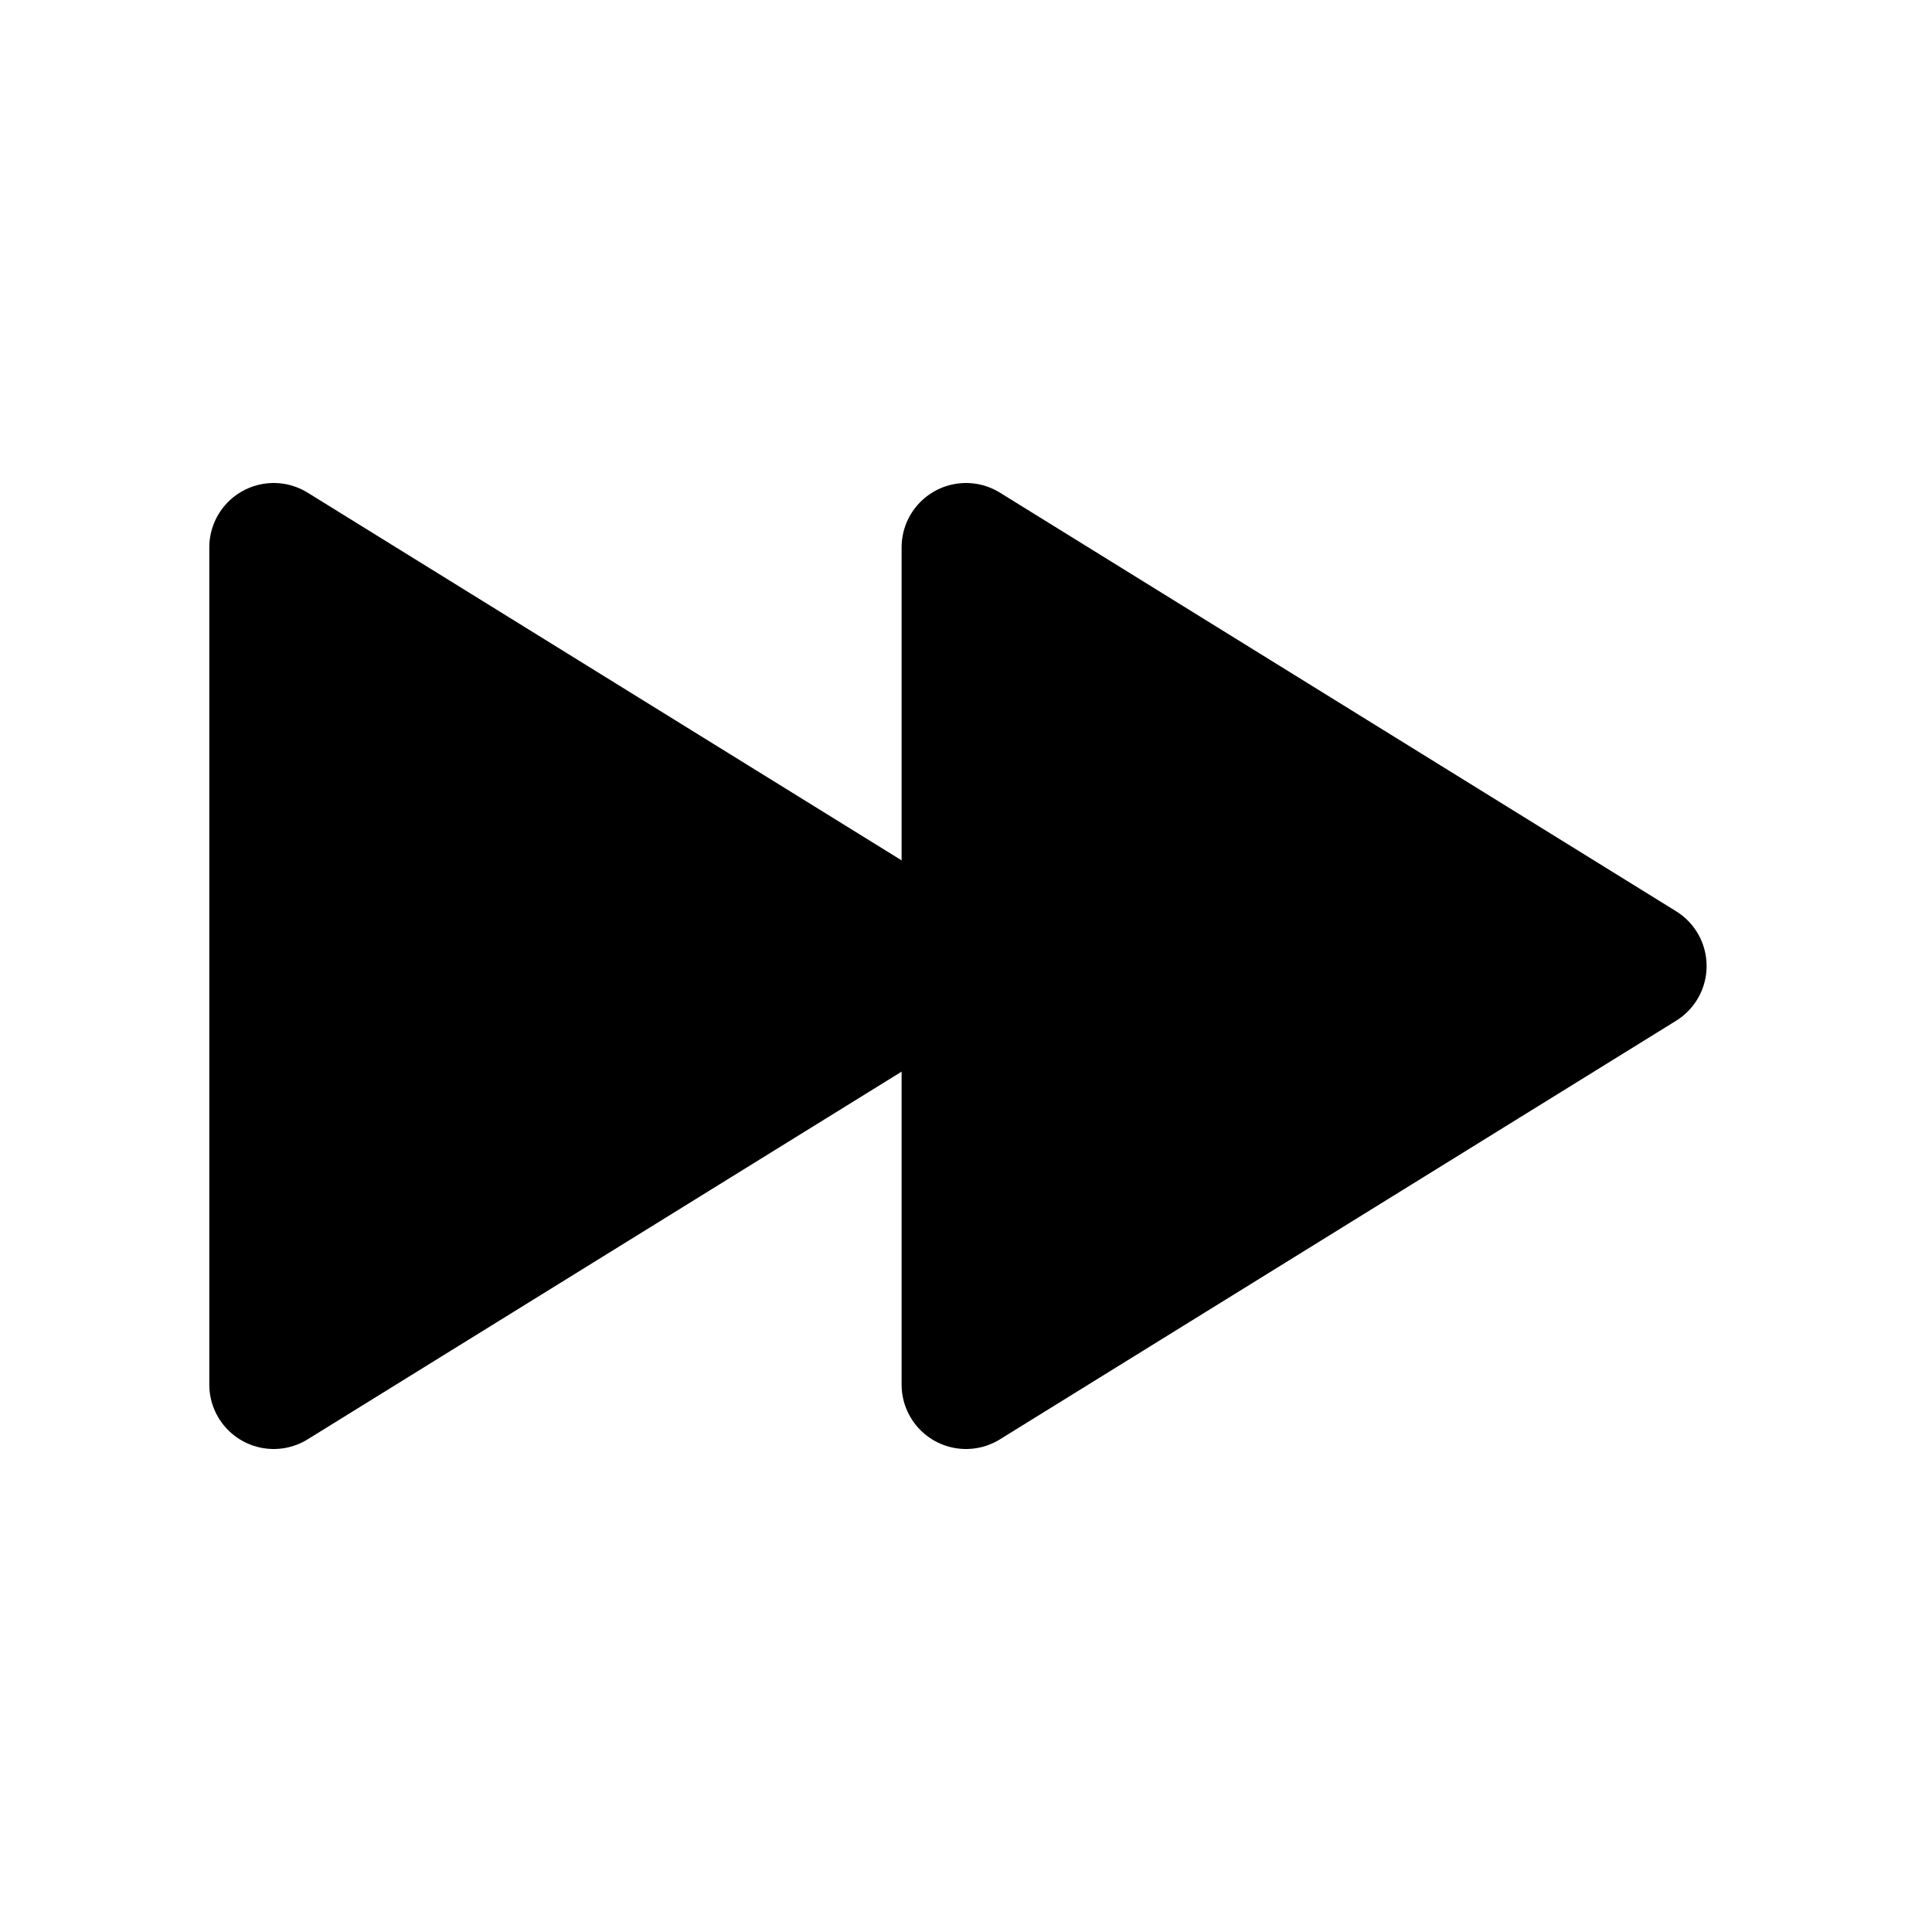
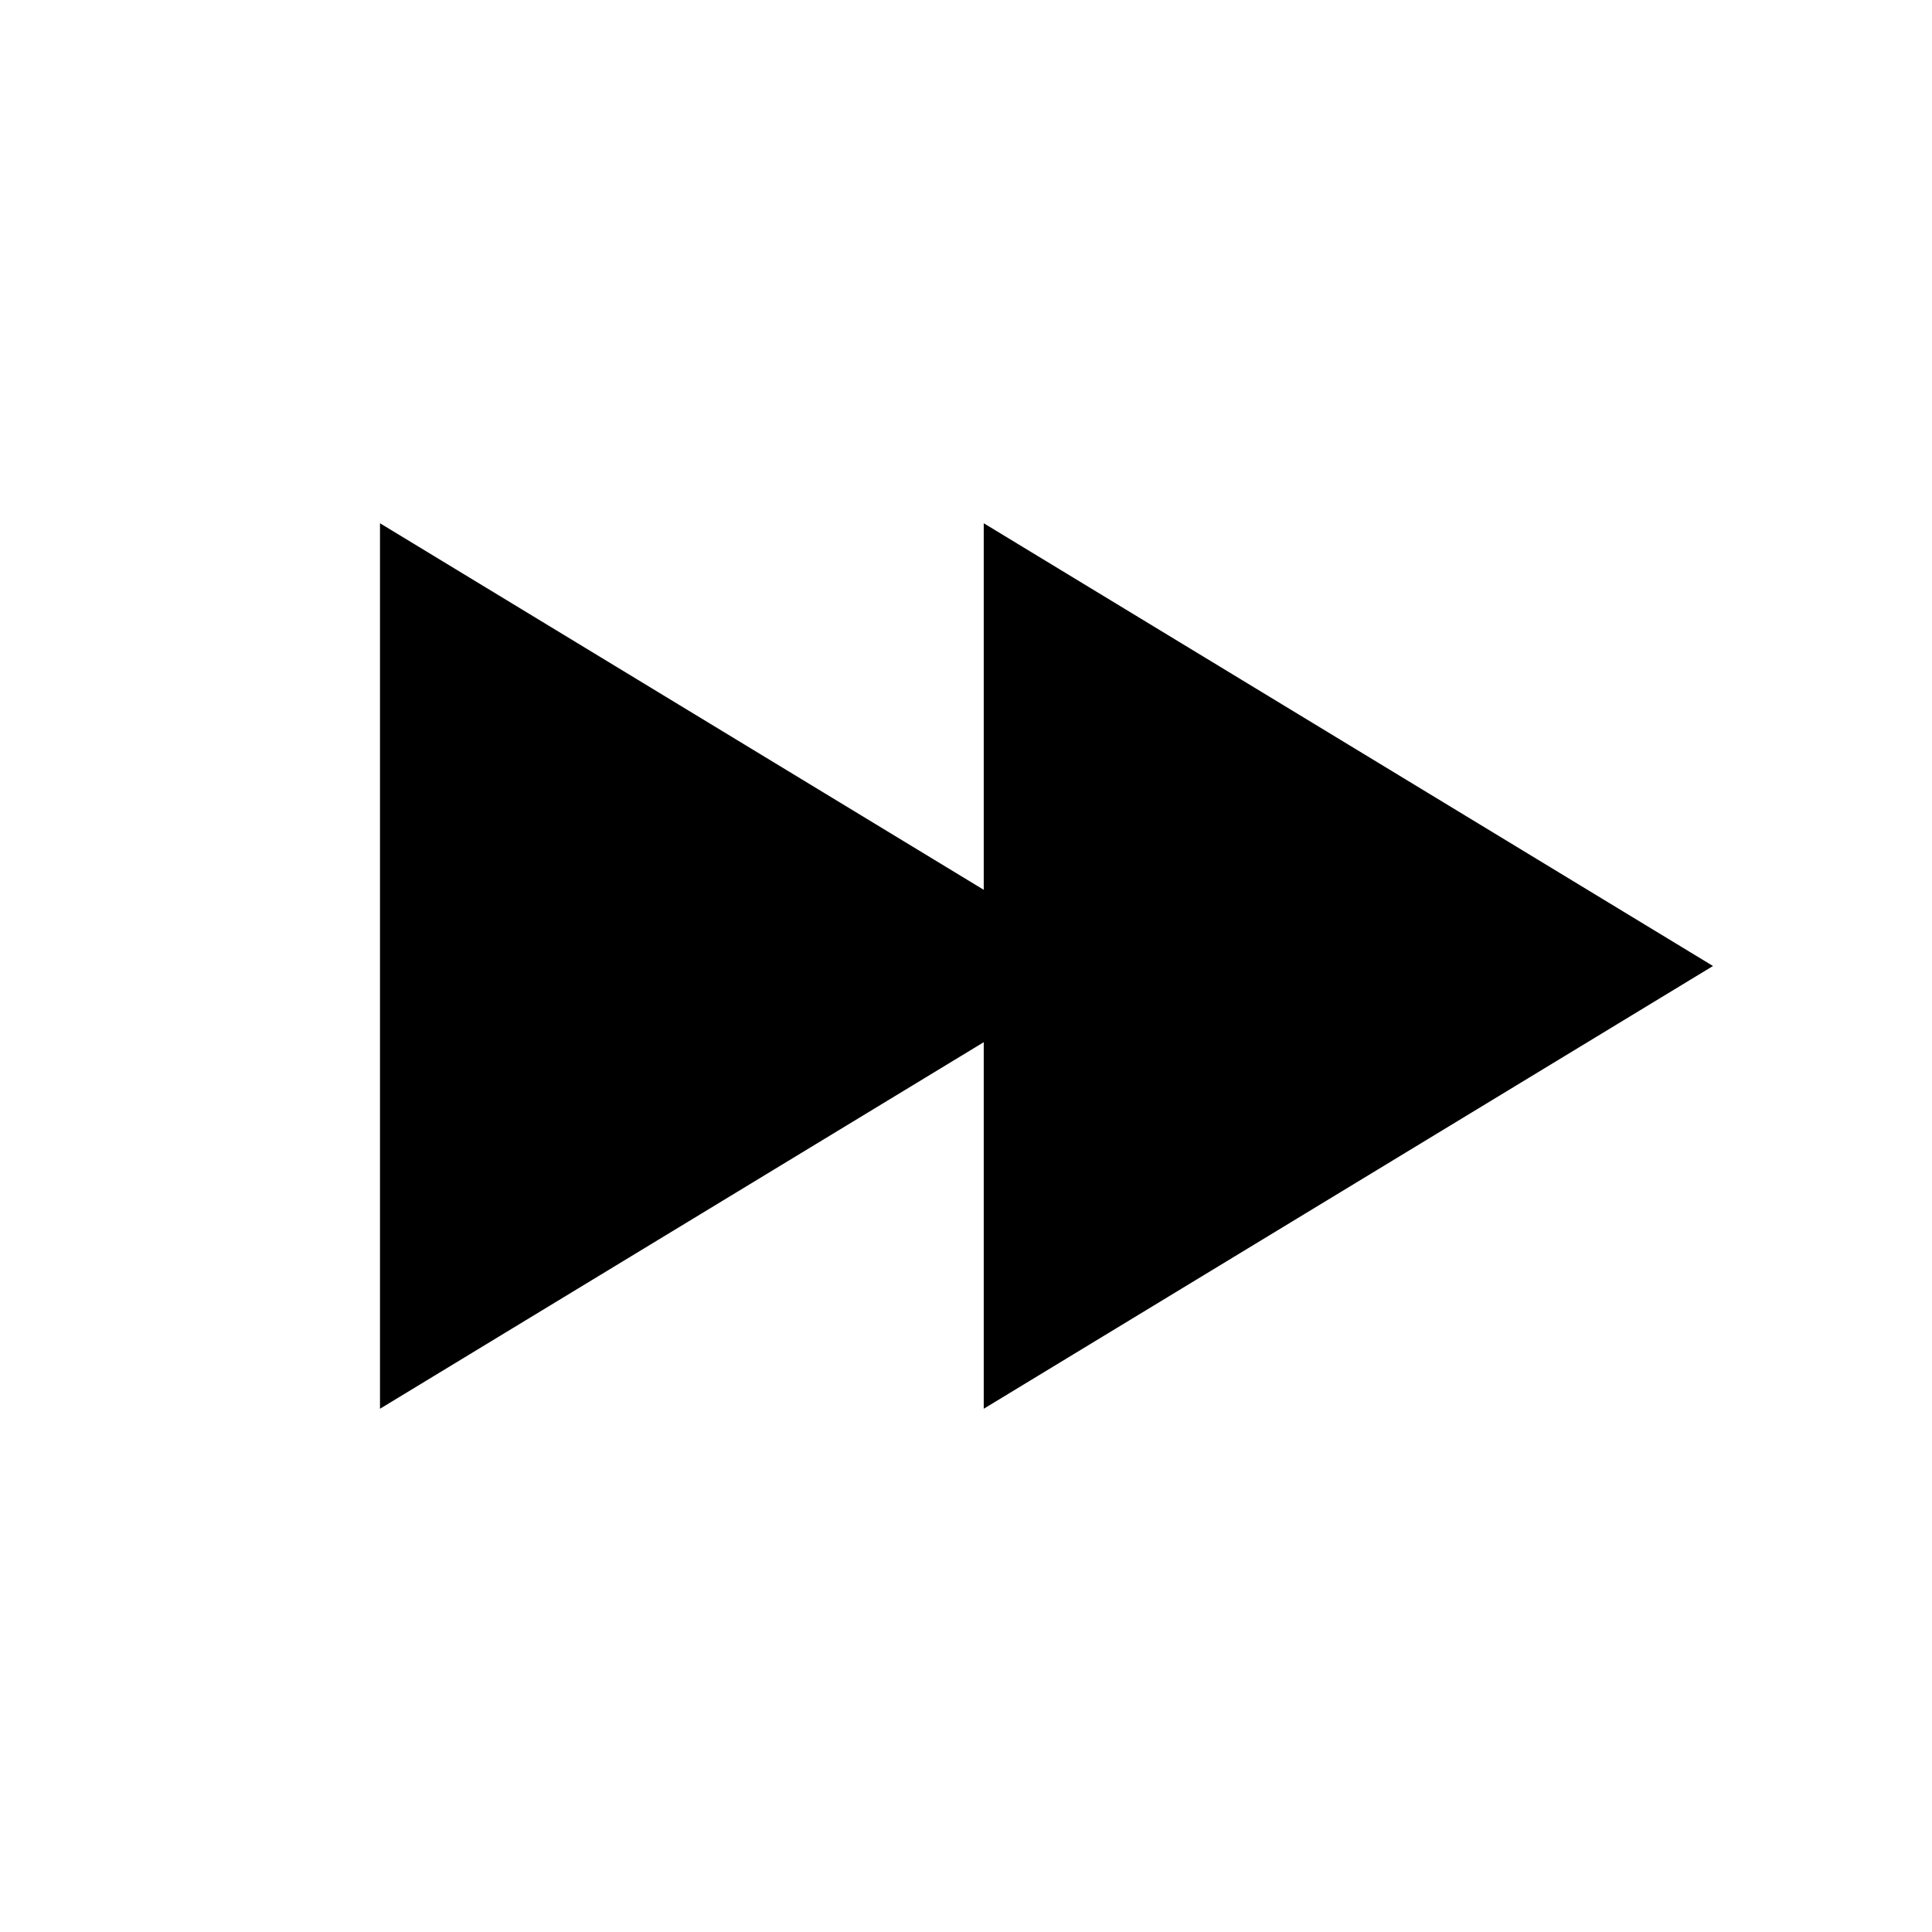
- <svg xmlns="http://www.w3.org/2000/svg" viewBox="0 0 24 24" fill="currentColor" stroke="currentColor" stroke-width="1.6" stroke-linejoin="round">
-   <path d="M3.4 6.8v10.4L11.8 12z" />
-   <path d="M12 6.8v10.4l8.4-5.2z" />
+ <svg xmlns="http://www.w3.org/2000/svg" height="24" viewBox="0 0 24 24" width="24">
+   <g fill-rule="evenodd" transform="translate(3.75 6.4706)">
+     <path d="m5.5 1 5.5 9.059h-11z" transform="matrix(0 1 -1 0 11.0294 .0294)" />
+     <path d="m13 1 5.5 9.059h-11z" transform="matrix(0 1 -1 0 18.5294 -7.4706)" />
+   </g>
</svg>
